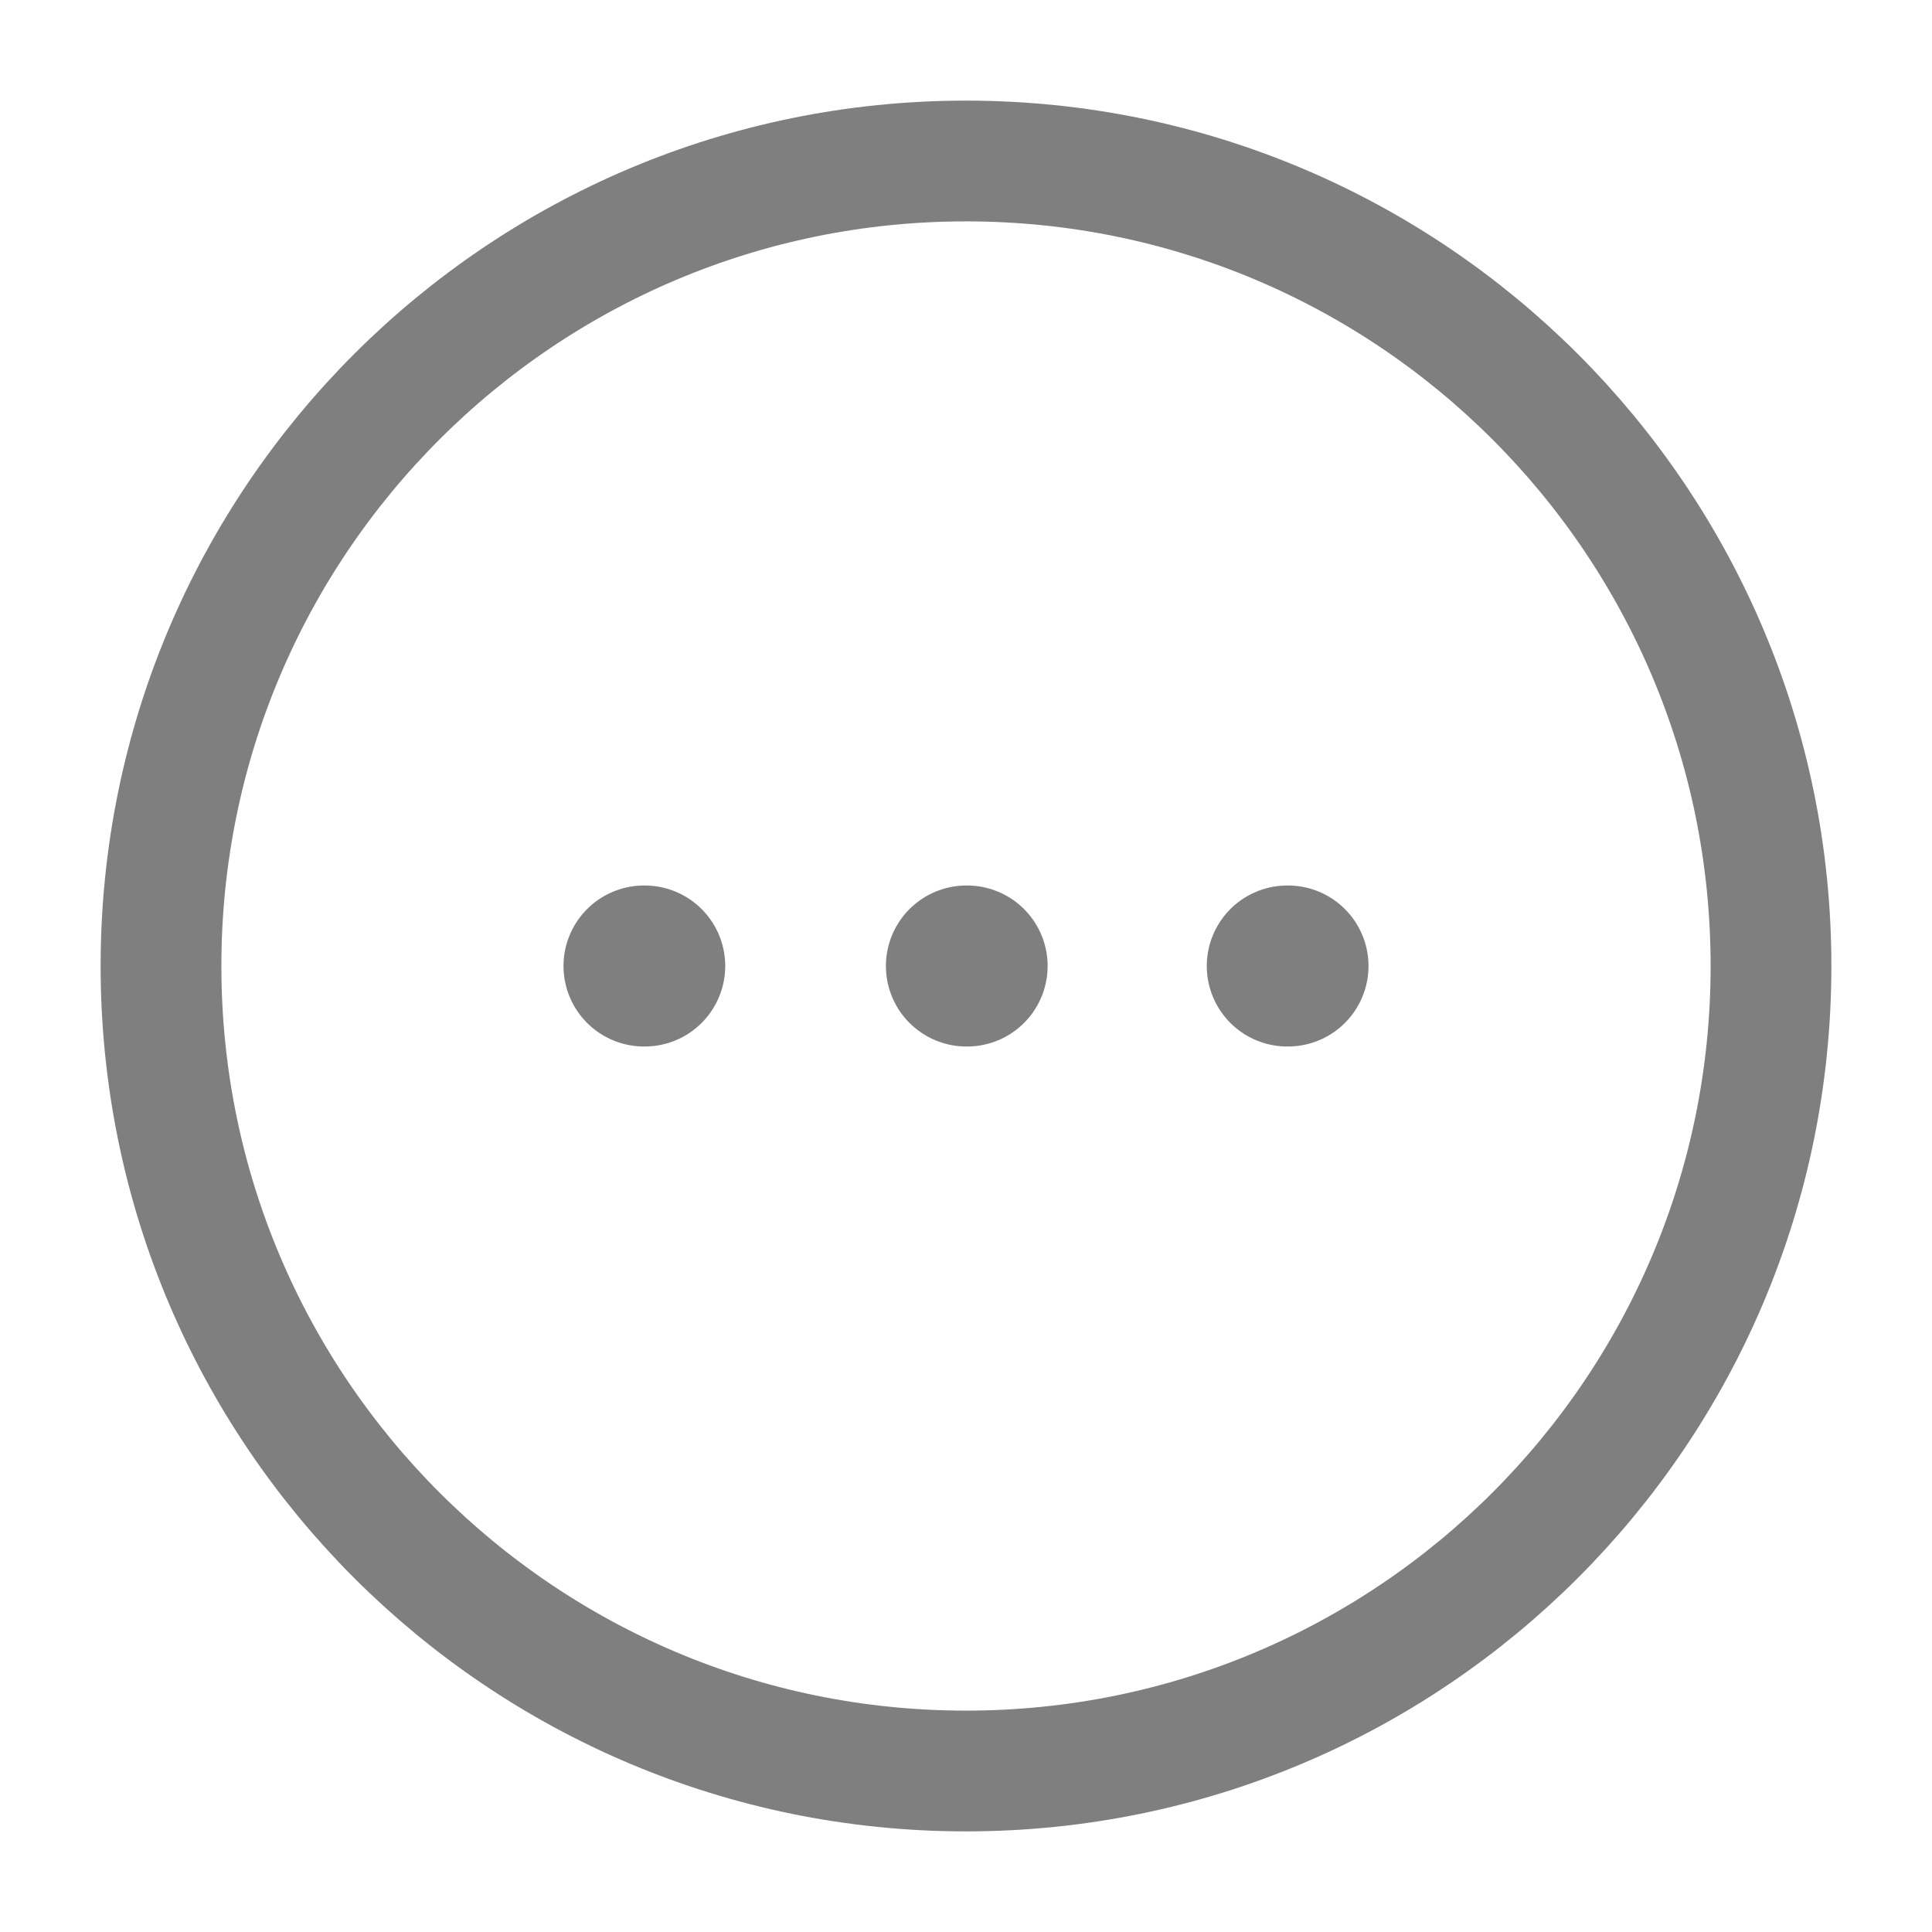
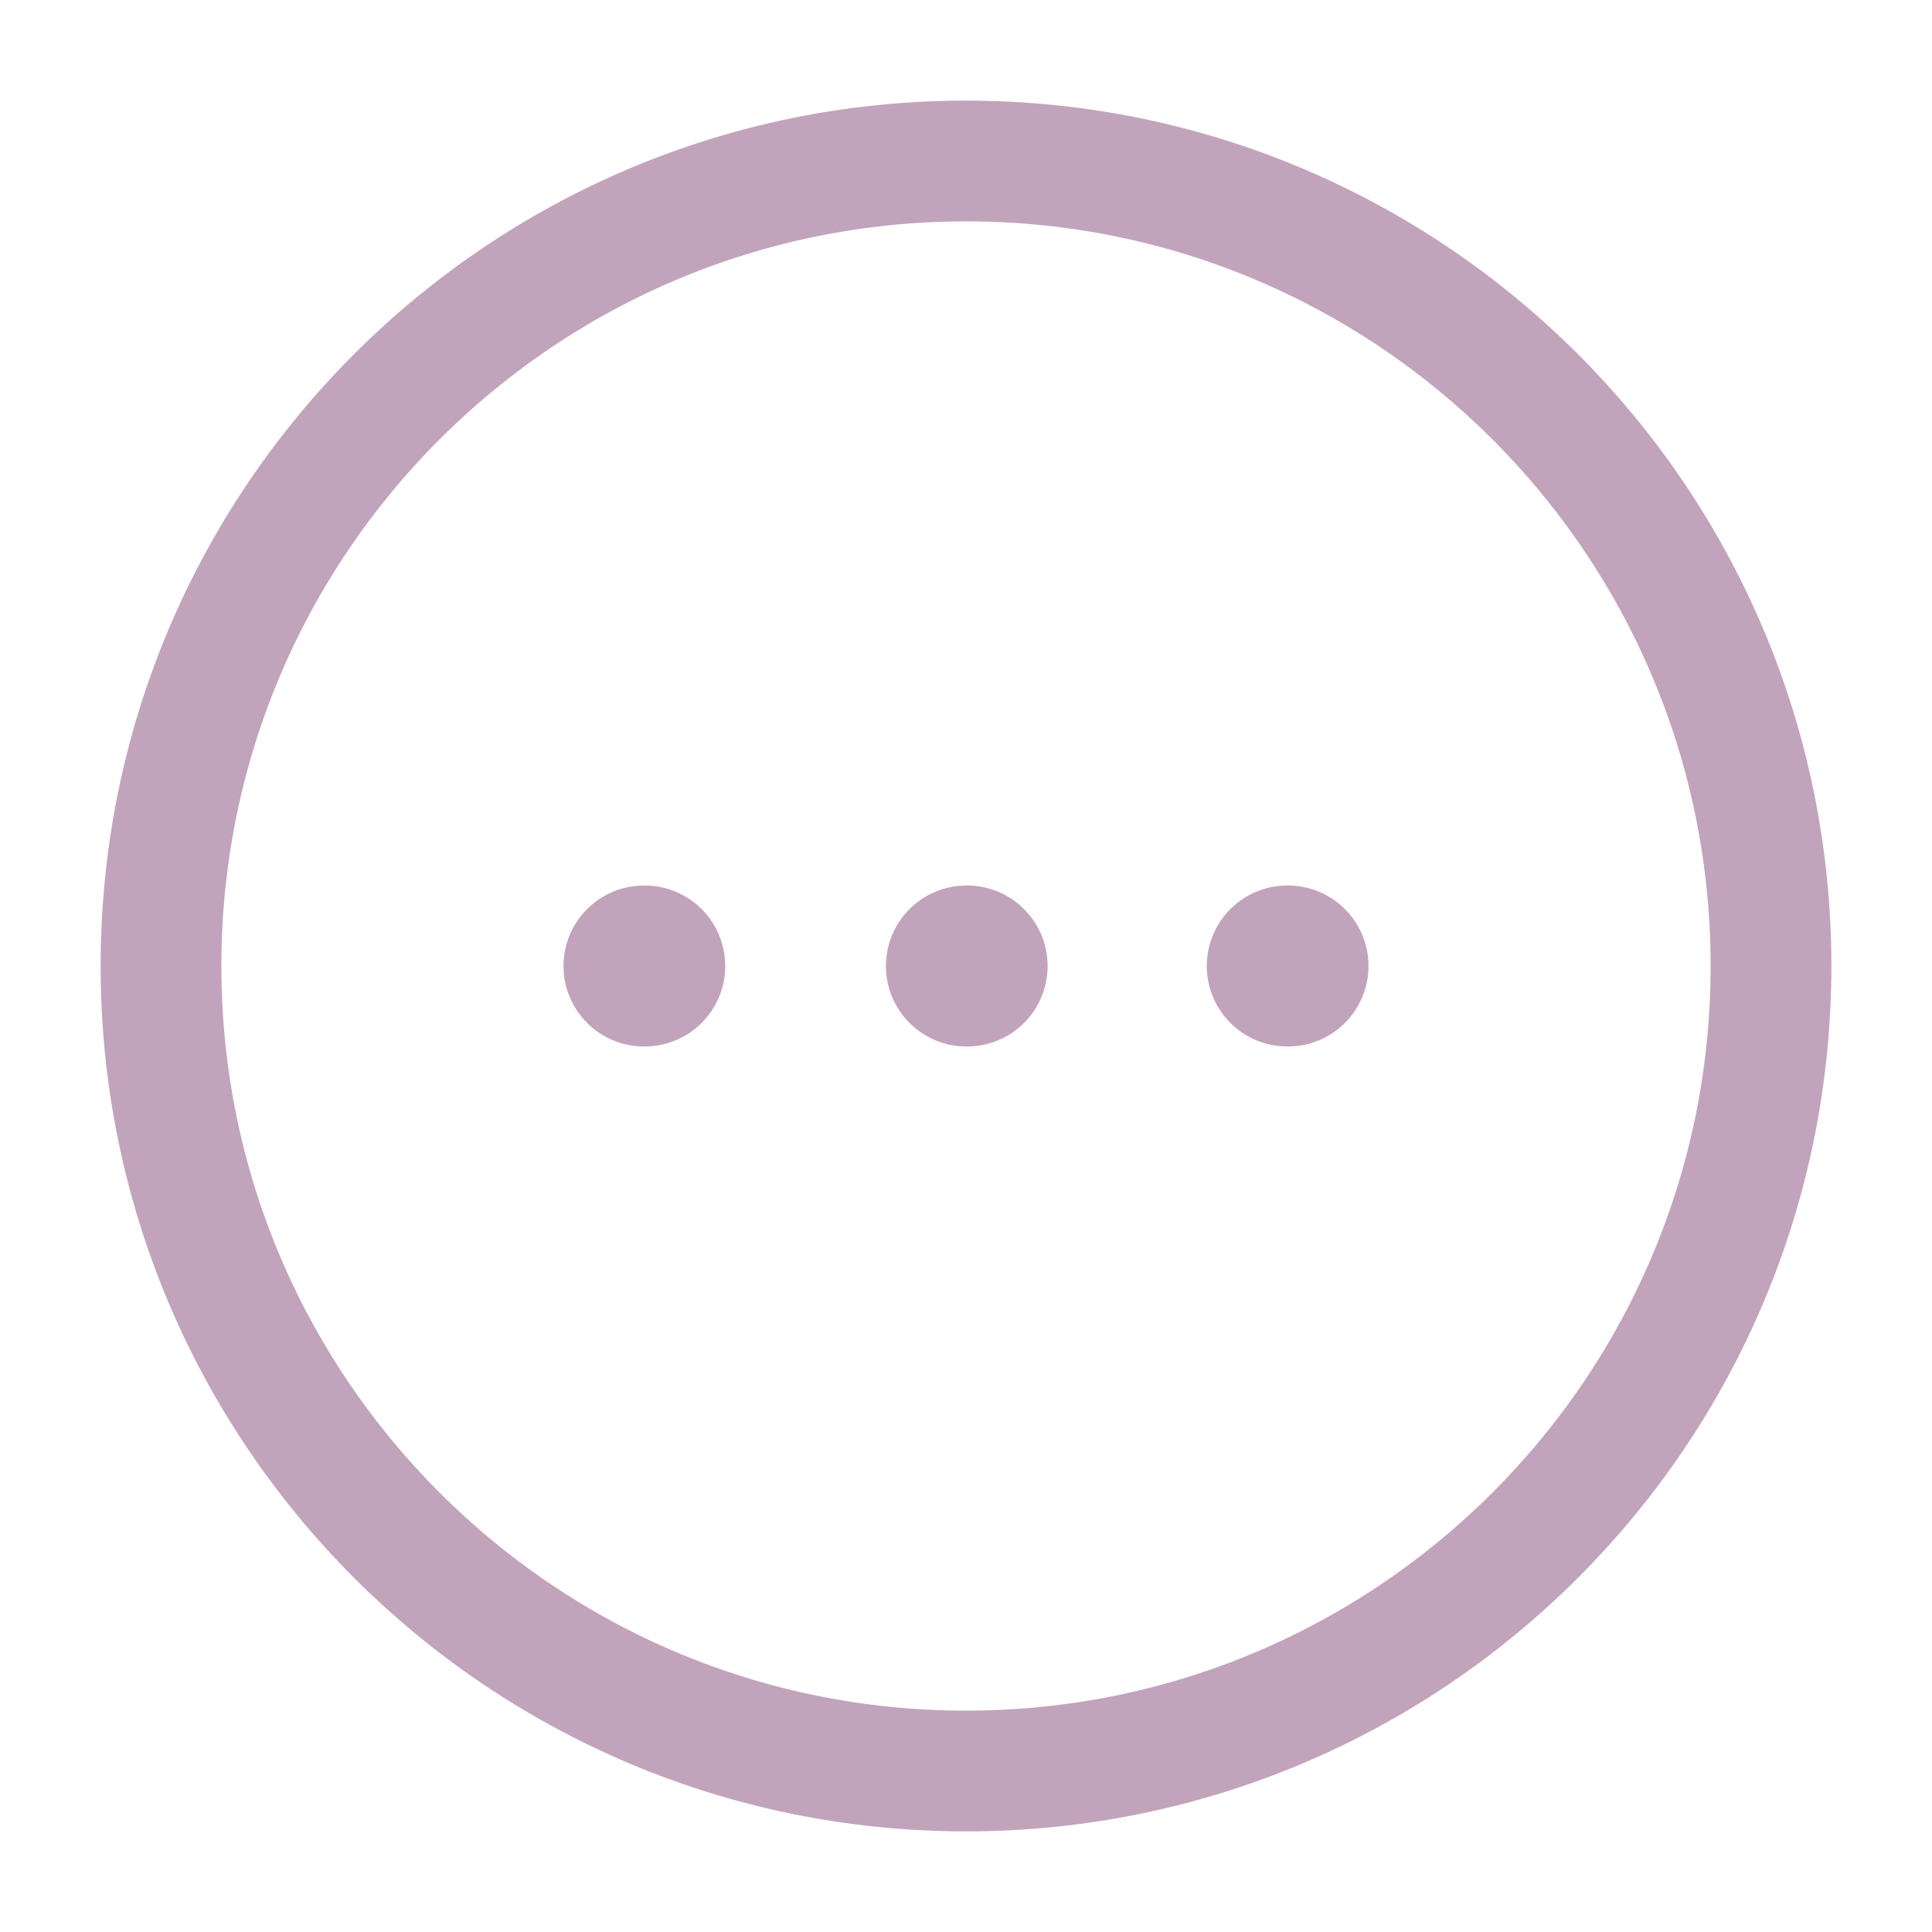
<svg xmlns="http://www.w3.org/2000/svg" width="800px" height="800px" viewBox="0 0 24 24" fill="none" opacity="0.5">
-   <path d="M8 12H8.009M12.005 12H12.014M15.991 12H16" stroke="#000" stroke-width="2" stroke-linecap="round" stroke-linejoin="round" />
-   <circle cx="12" cy="12" r="10" stroke="#000" stroke-width="1.5" />
+   <path d="M8 12H8.009M12.005 12H12.014M15.991 12H16" stroke="#864879" stroke-width="2" stroke-linecap="round" stroke-linejoin="round" />
+   <circle cx="12" cy="12" r="10" stroke="#864879" stroke-width="1.5" />
</svg>
